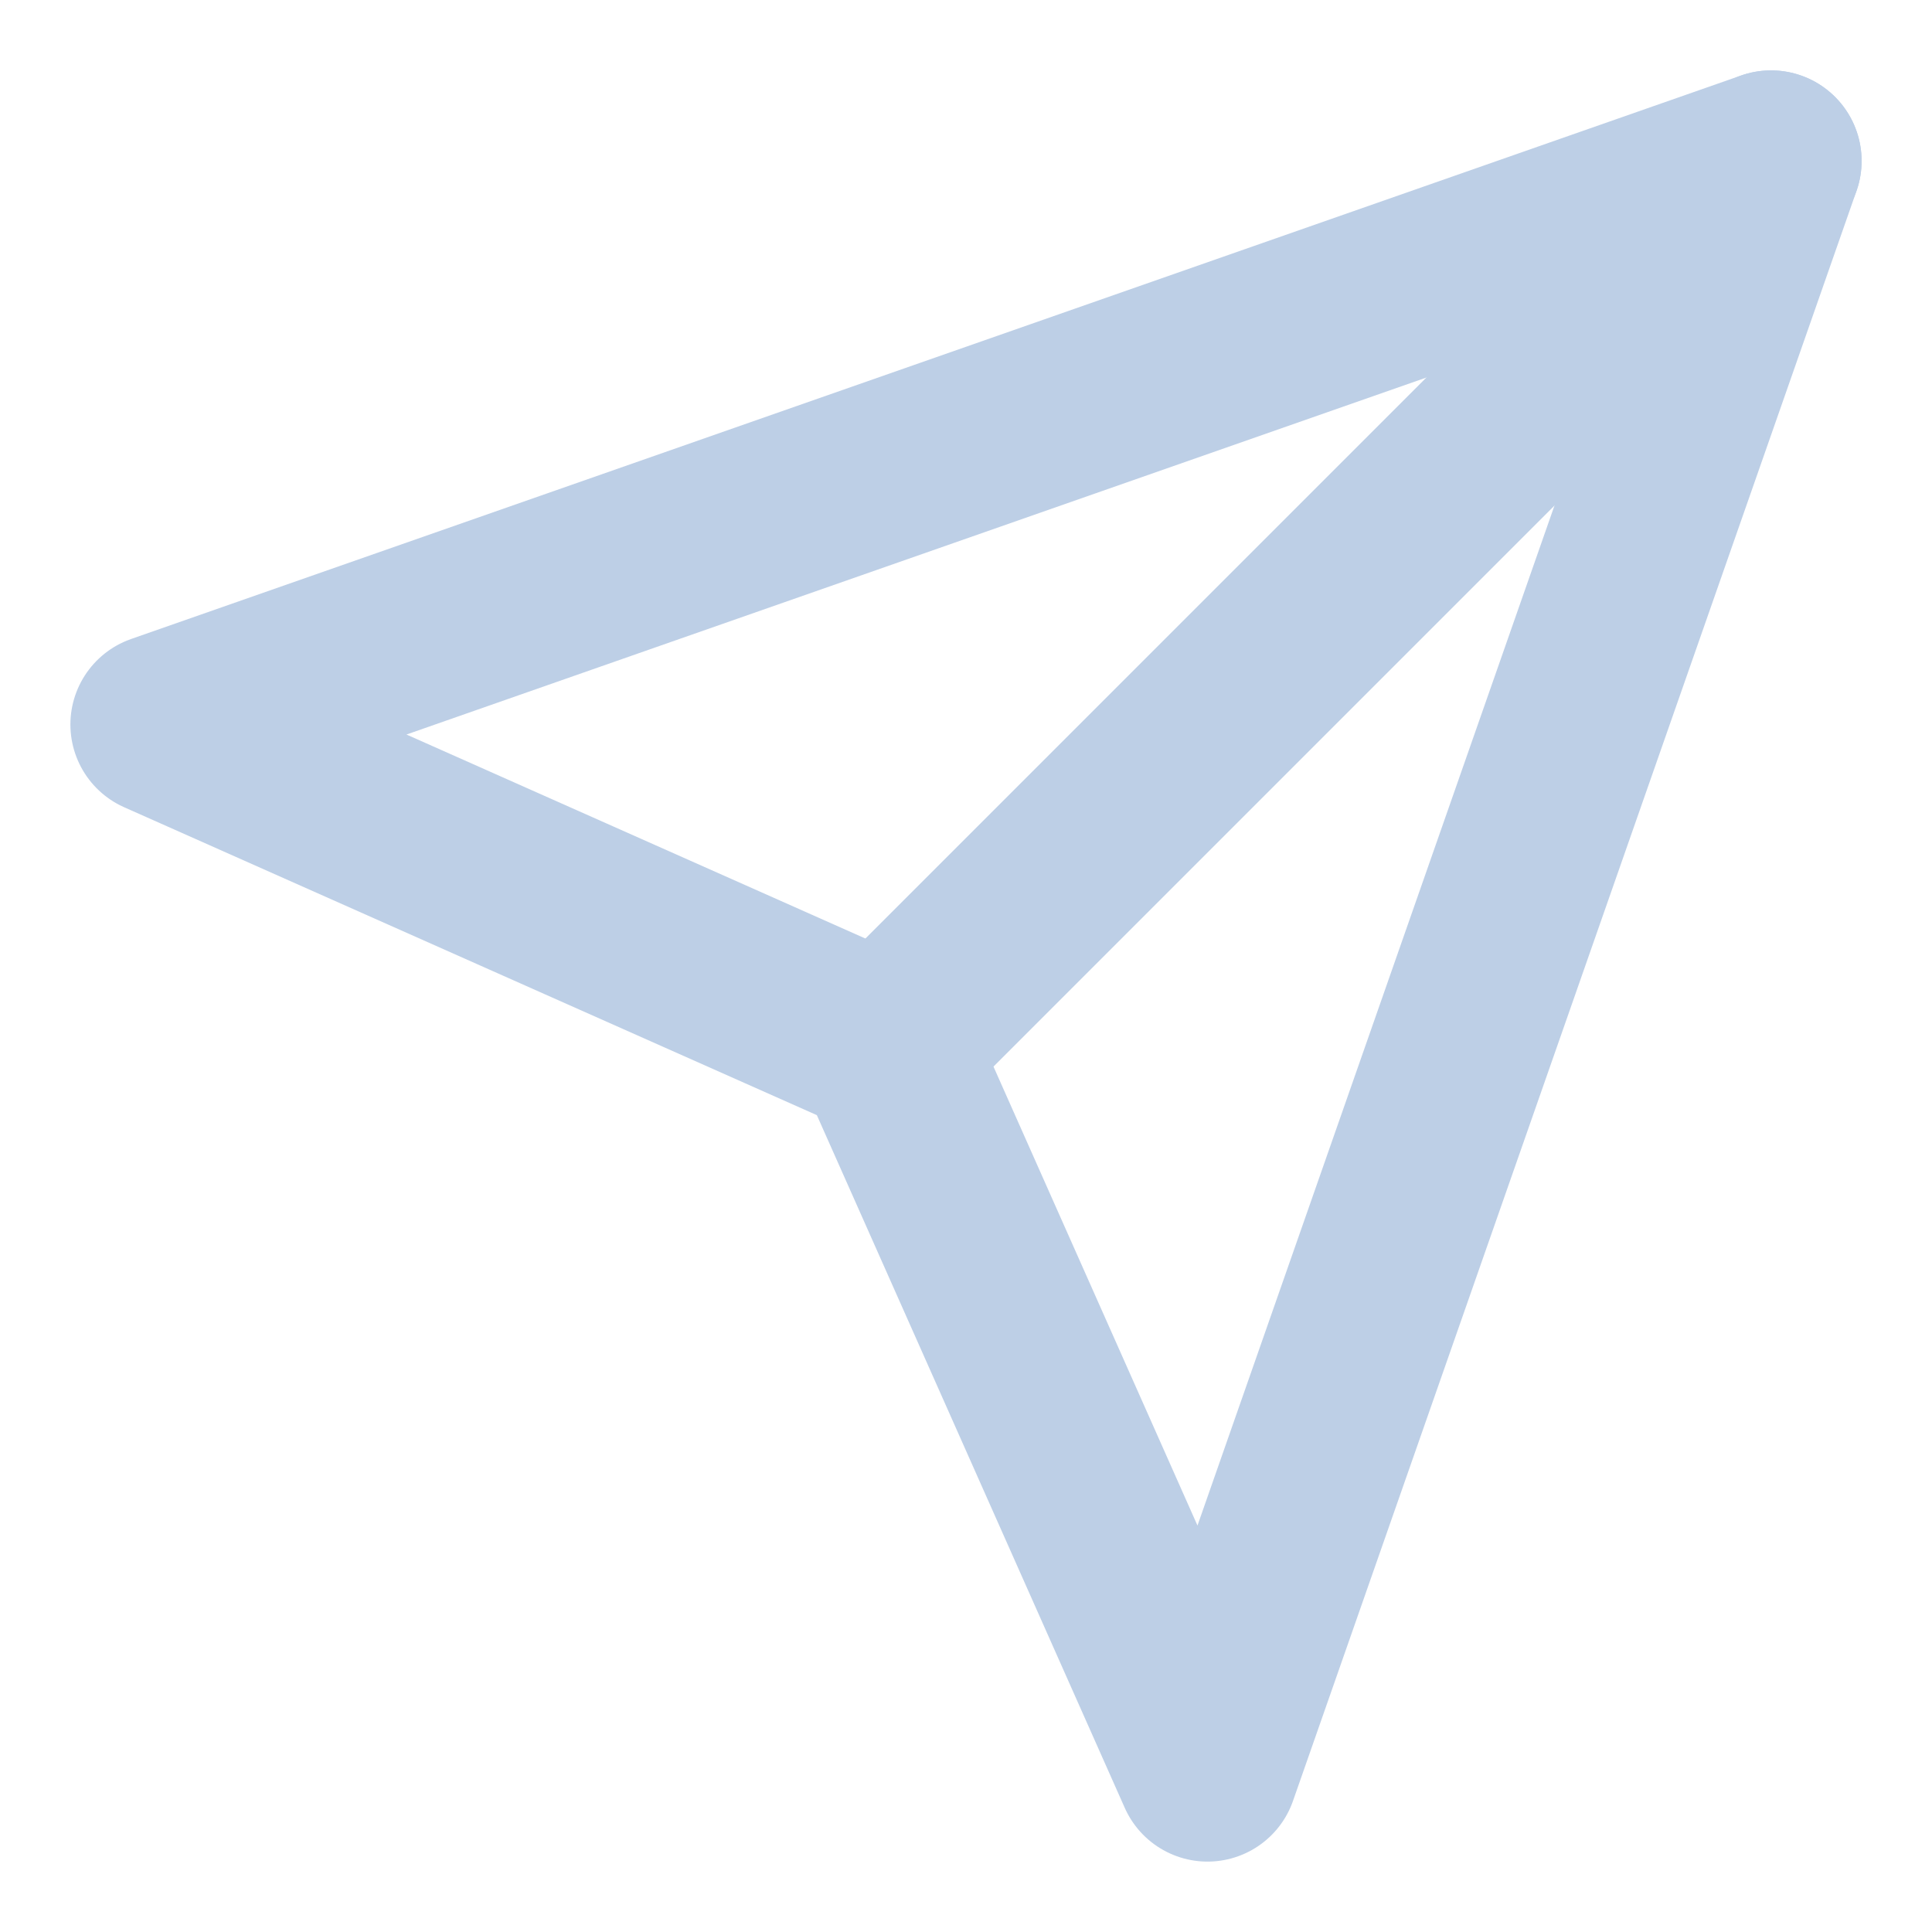
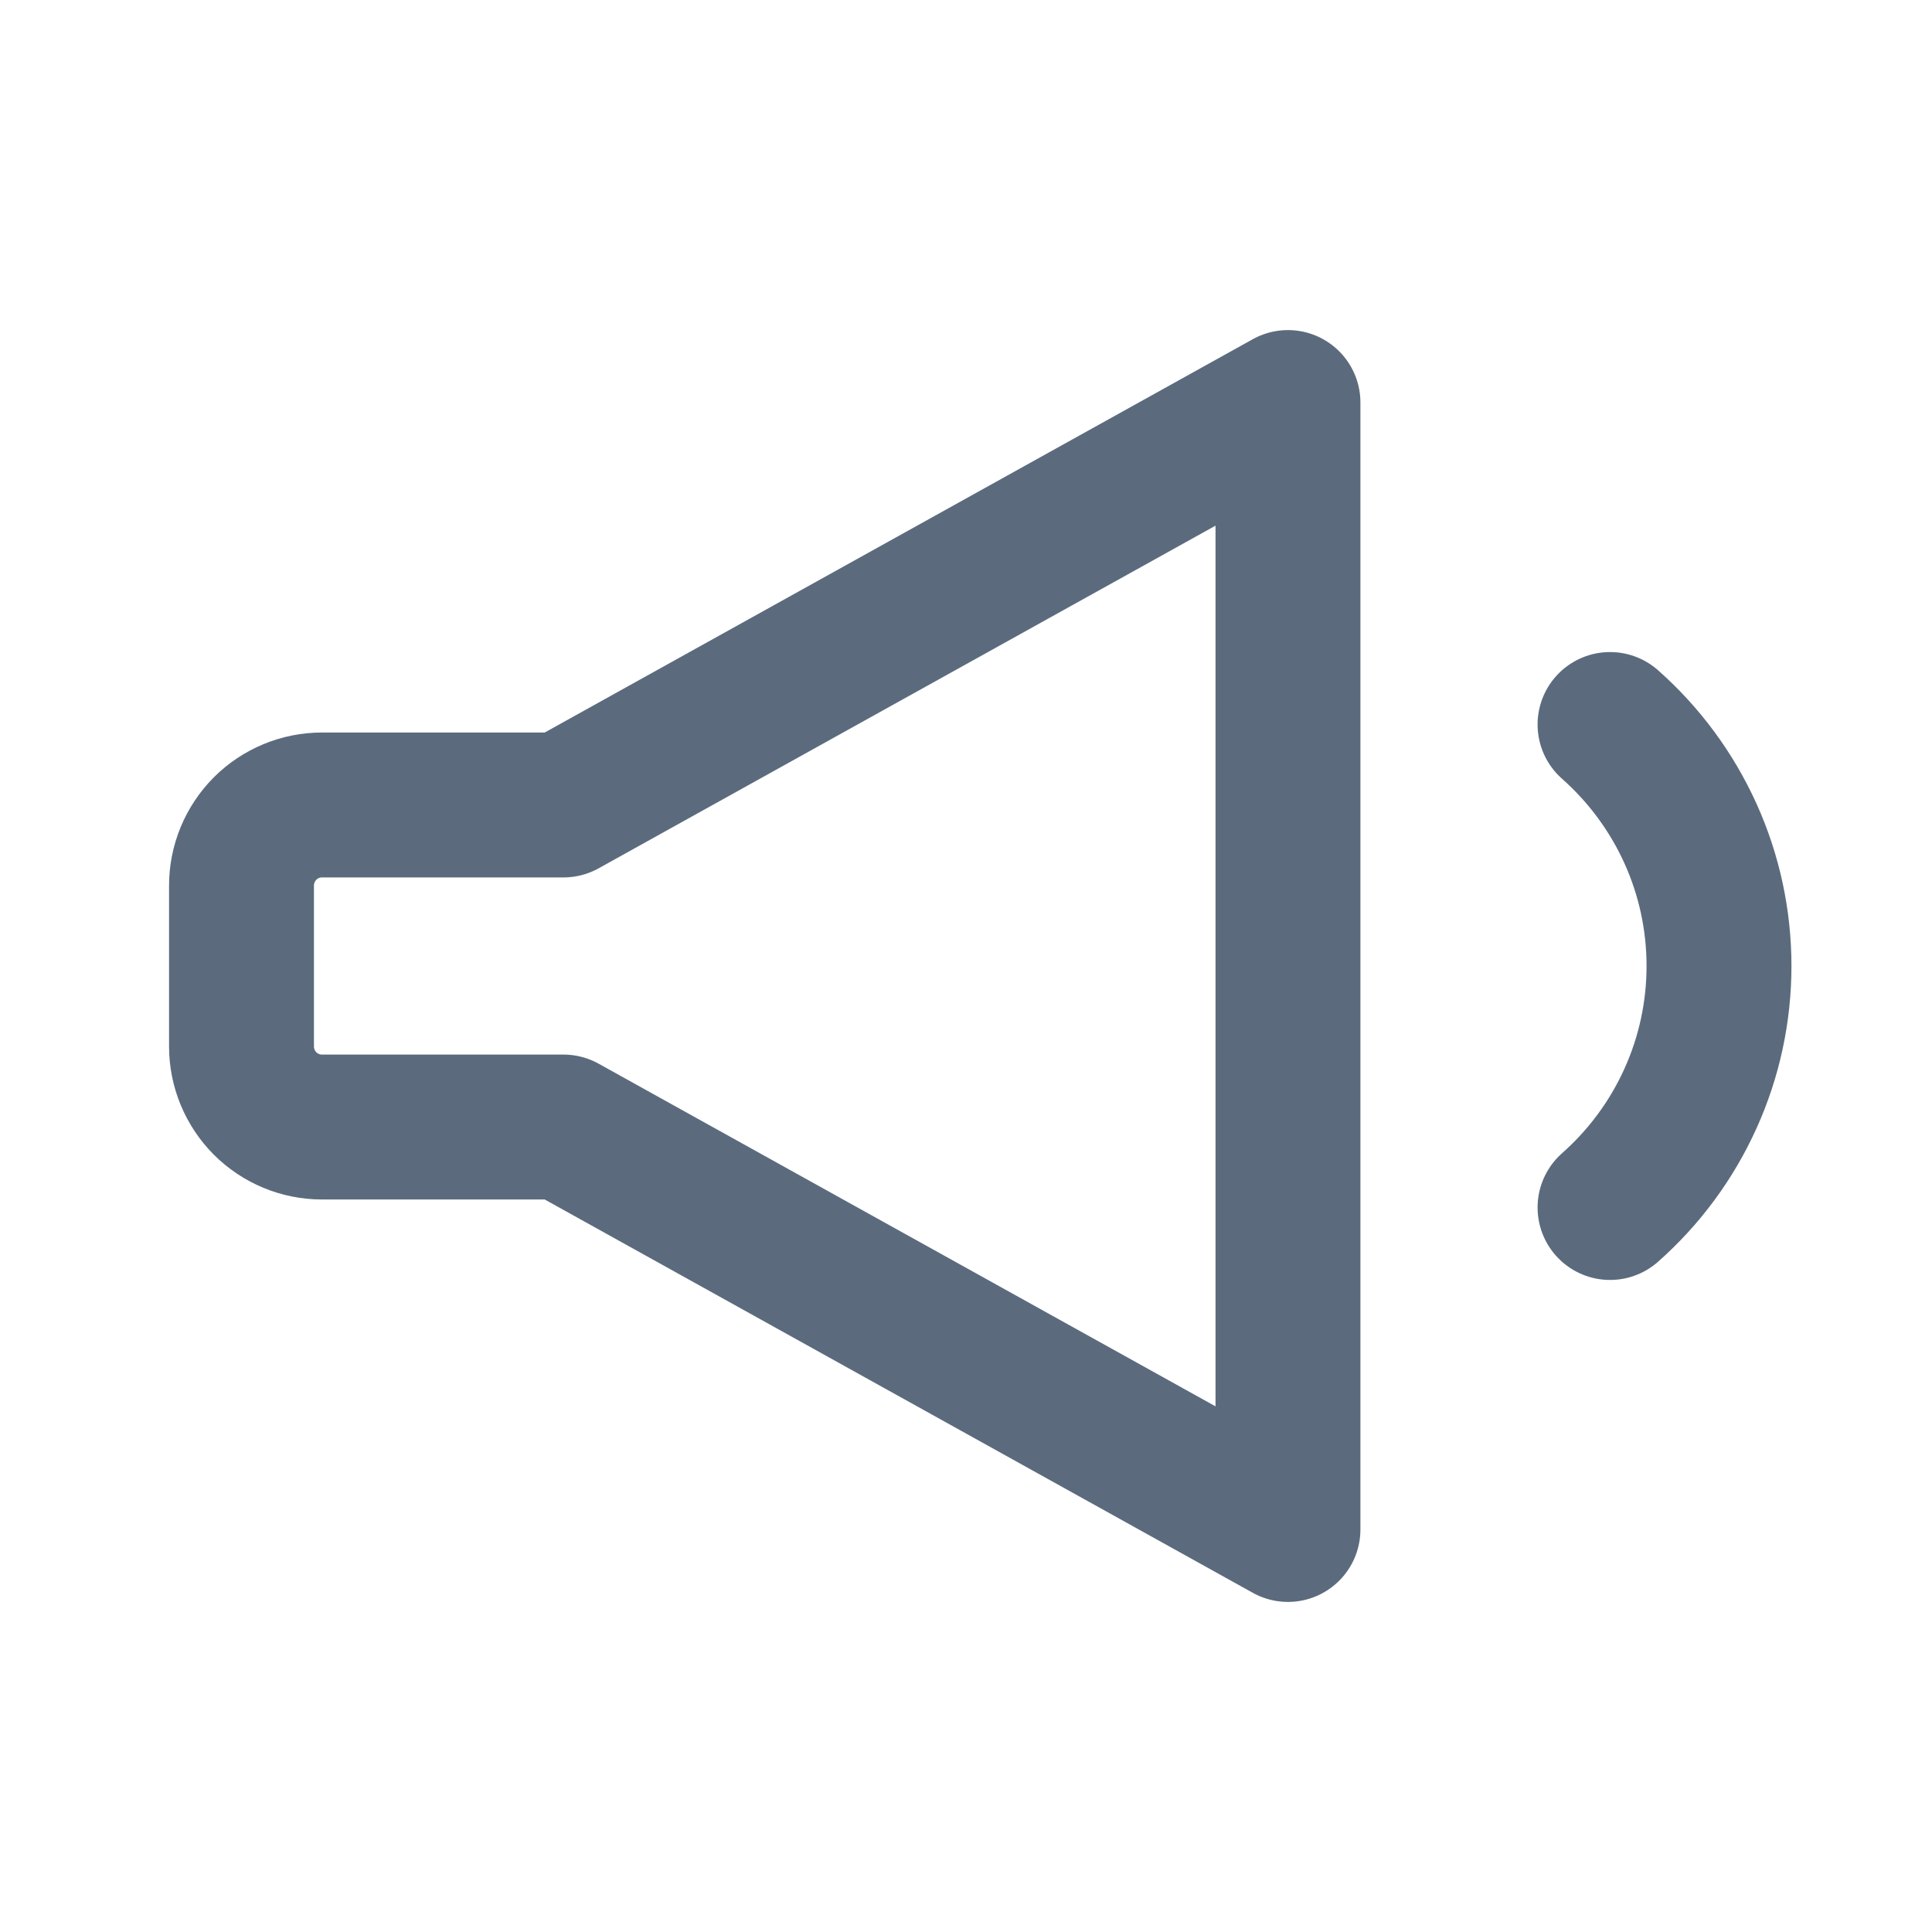
- <svg xmlns="http://www.w3.org/2000/svg" preserveAspectRatio="none" overflow="visible" style="display: block;" width="16" height="16" viewBox="0 0 16 16" fill="none">
-   <g id="Icon">
-     <path id="Vector" d="M14.667 1.333L10 14.667L7.333 8.667L1.333 6L14.667 1.333Z" stroke-width="1.5" stroke-linecap="round" stroke-linejoin="round" stroke="#BDCFE6" />
-     <path id="Vector_2" d="M14.667 1.333L7.333 8.667" stroke-width="1.5" stroke-linecap="round" stroke-linejoin="round" stroke="#BDCFE6" />
+ <svg xmlns="http://www.w3.org/2000/svg" preserveAspectRatio="none" overflow="visible" style="display: block;" width="20" height="20" viewBox="0 0 20 20" fill="none">
+   <g id="icon/megaphone">
+     <path id="Vector" d="M2.5 9.167V10.833C2.5 11.054 2.588 11.266 2.744 11.423C2.9 11.579 3.112 11.667 3.333 11.667H5.833L13.333 15.833V4.167L5.833 8.333H3.333C3.112 8.333 2.9 8.421 2.744 8.577C2.588 8.734 2.5 8.946 2.5 9.167Z" stroke-width="1.5" stroke-linecap="round" stroke-linejoin="round" stroke="#5B6B7D" />
+     <path id="Vector_2" d="M16.667 7.5C17.021 7.813 17.305 8.198 17.5 8.629C17.695 9.06 17.795 9.527 17.795 10C17.795 10.473 17.695 10.94 17.5 11.371C17.305 11.803 17.021 12.187 16.667 12.5" stroke-width="1.5" stroke-linecap="round" stroke-linejoin="round" stroke="#5B6B7D" />
  </g>
</svg>
